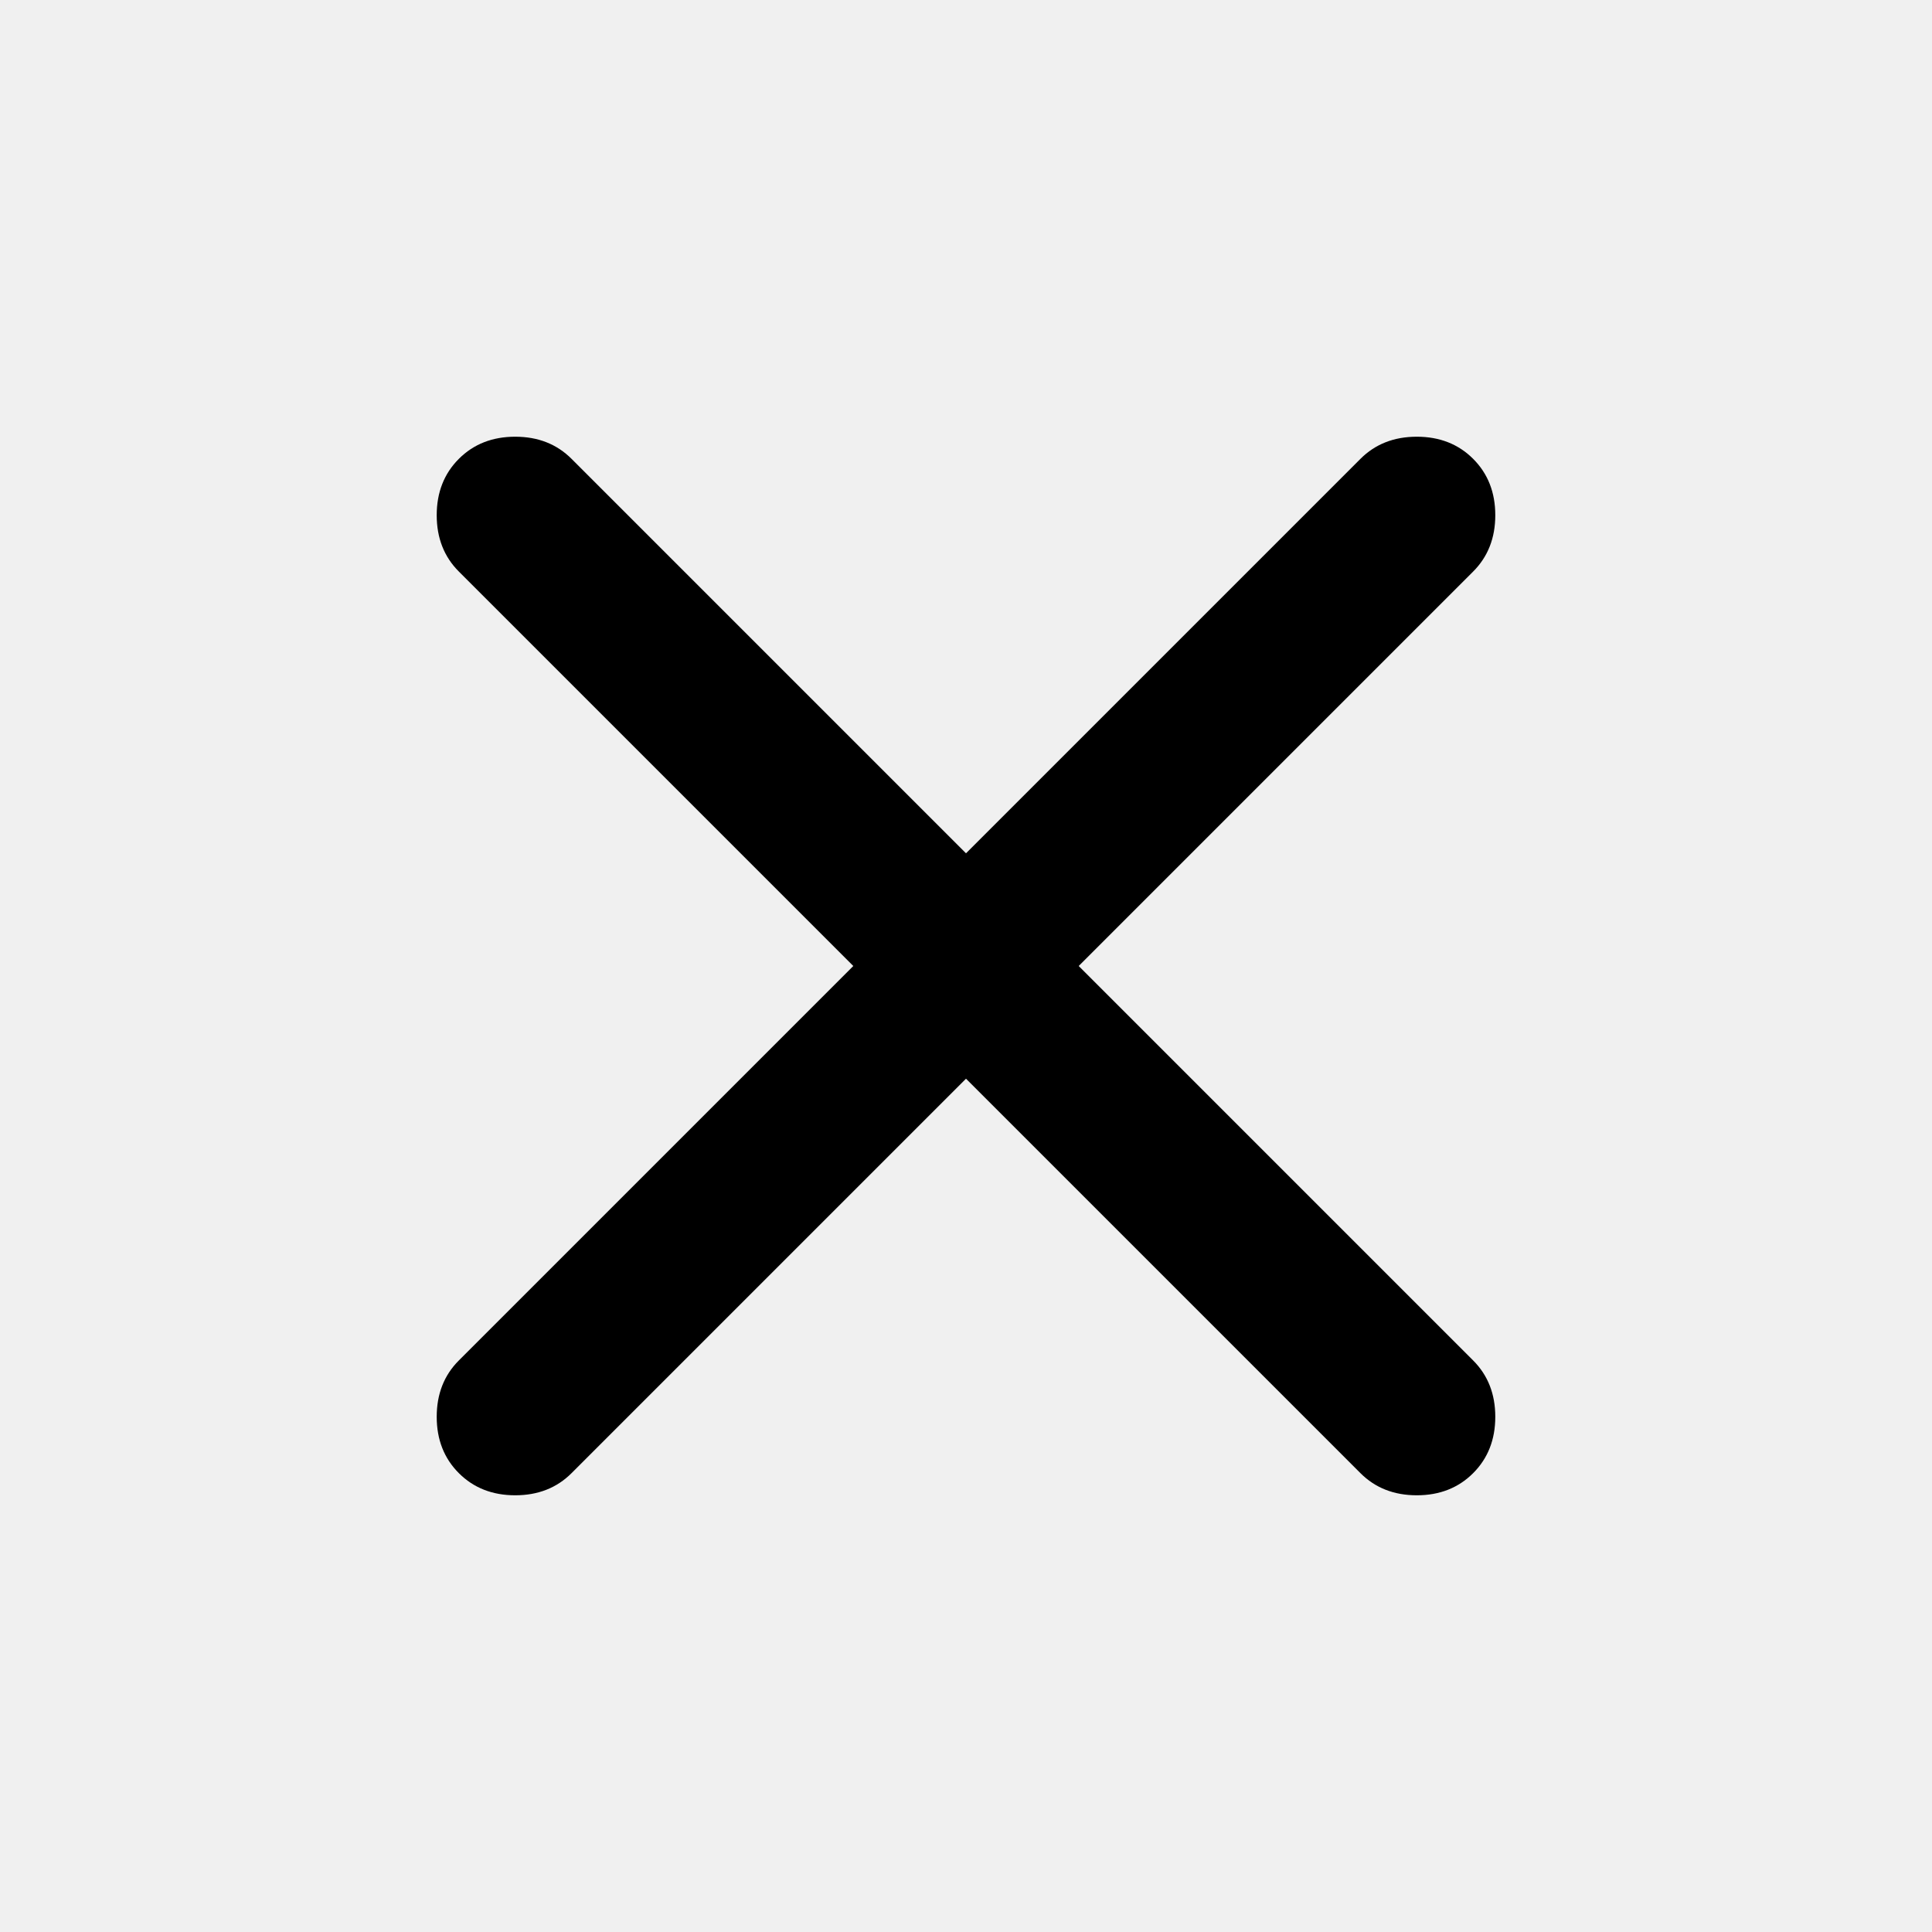
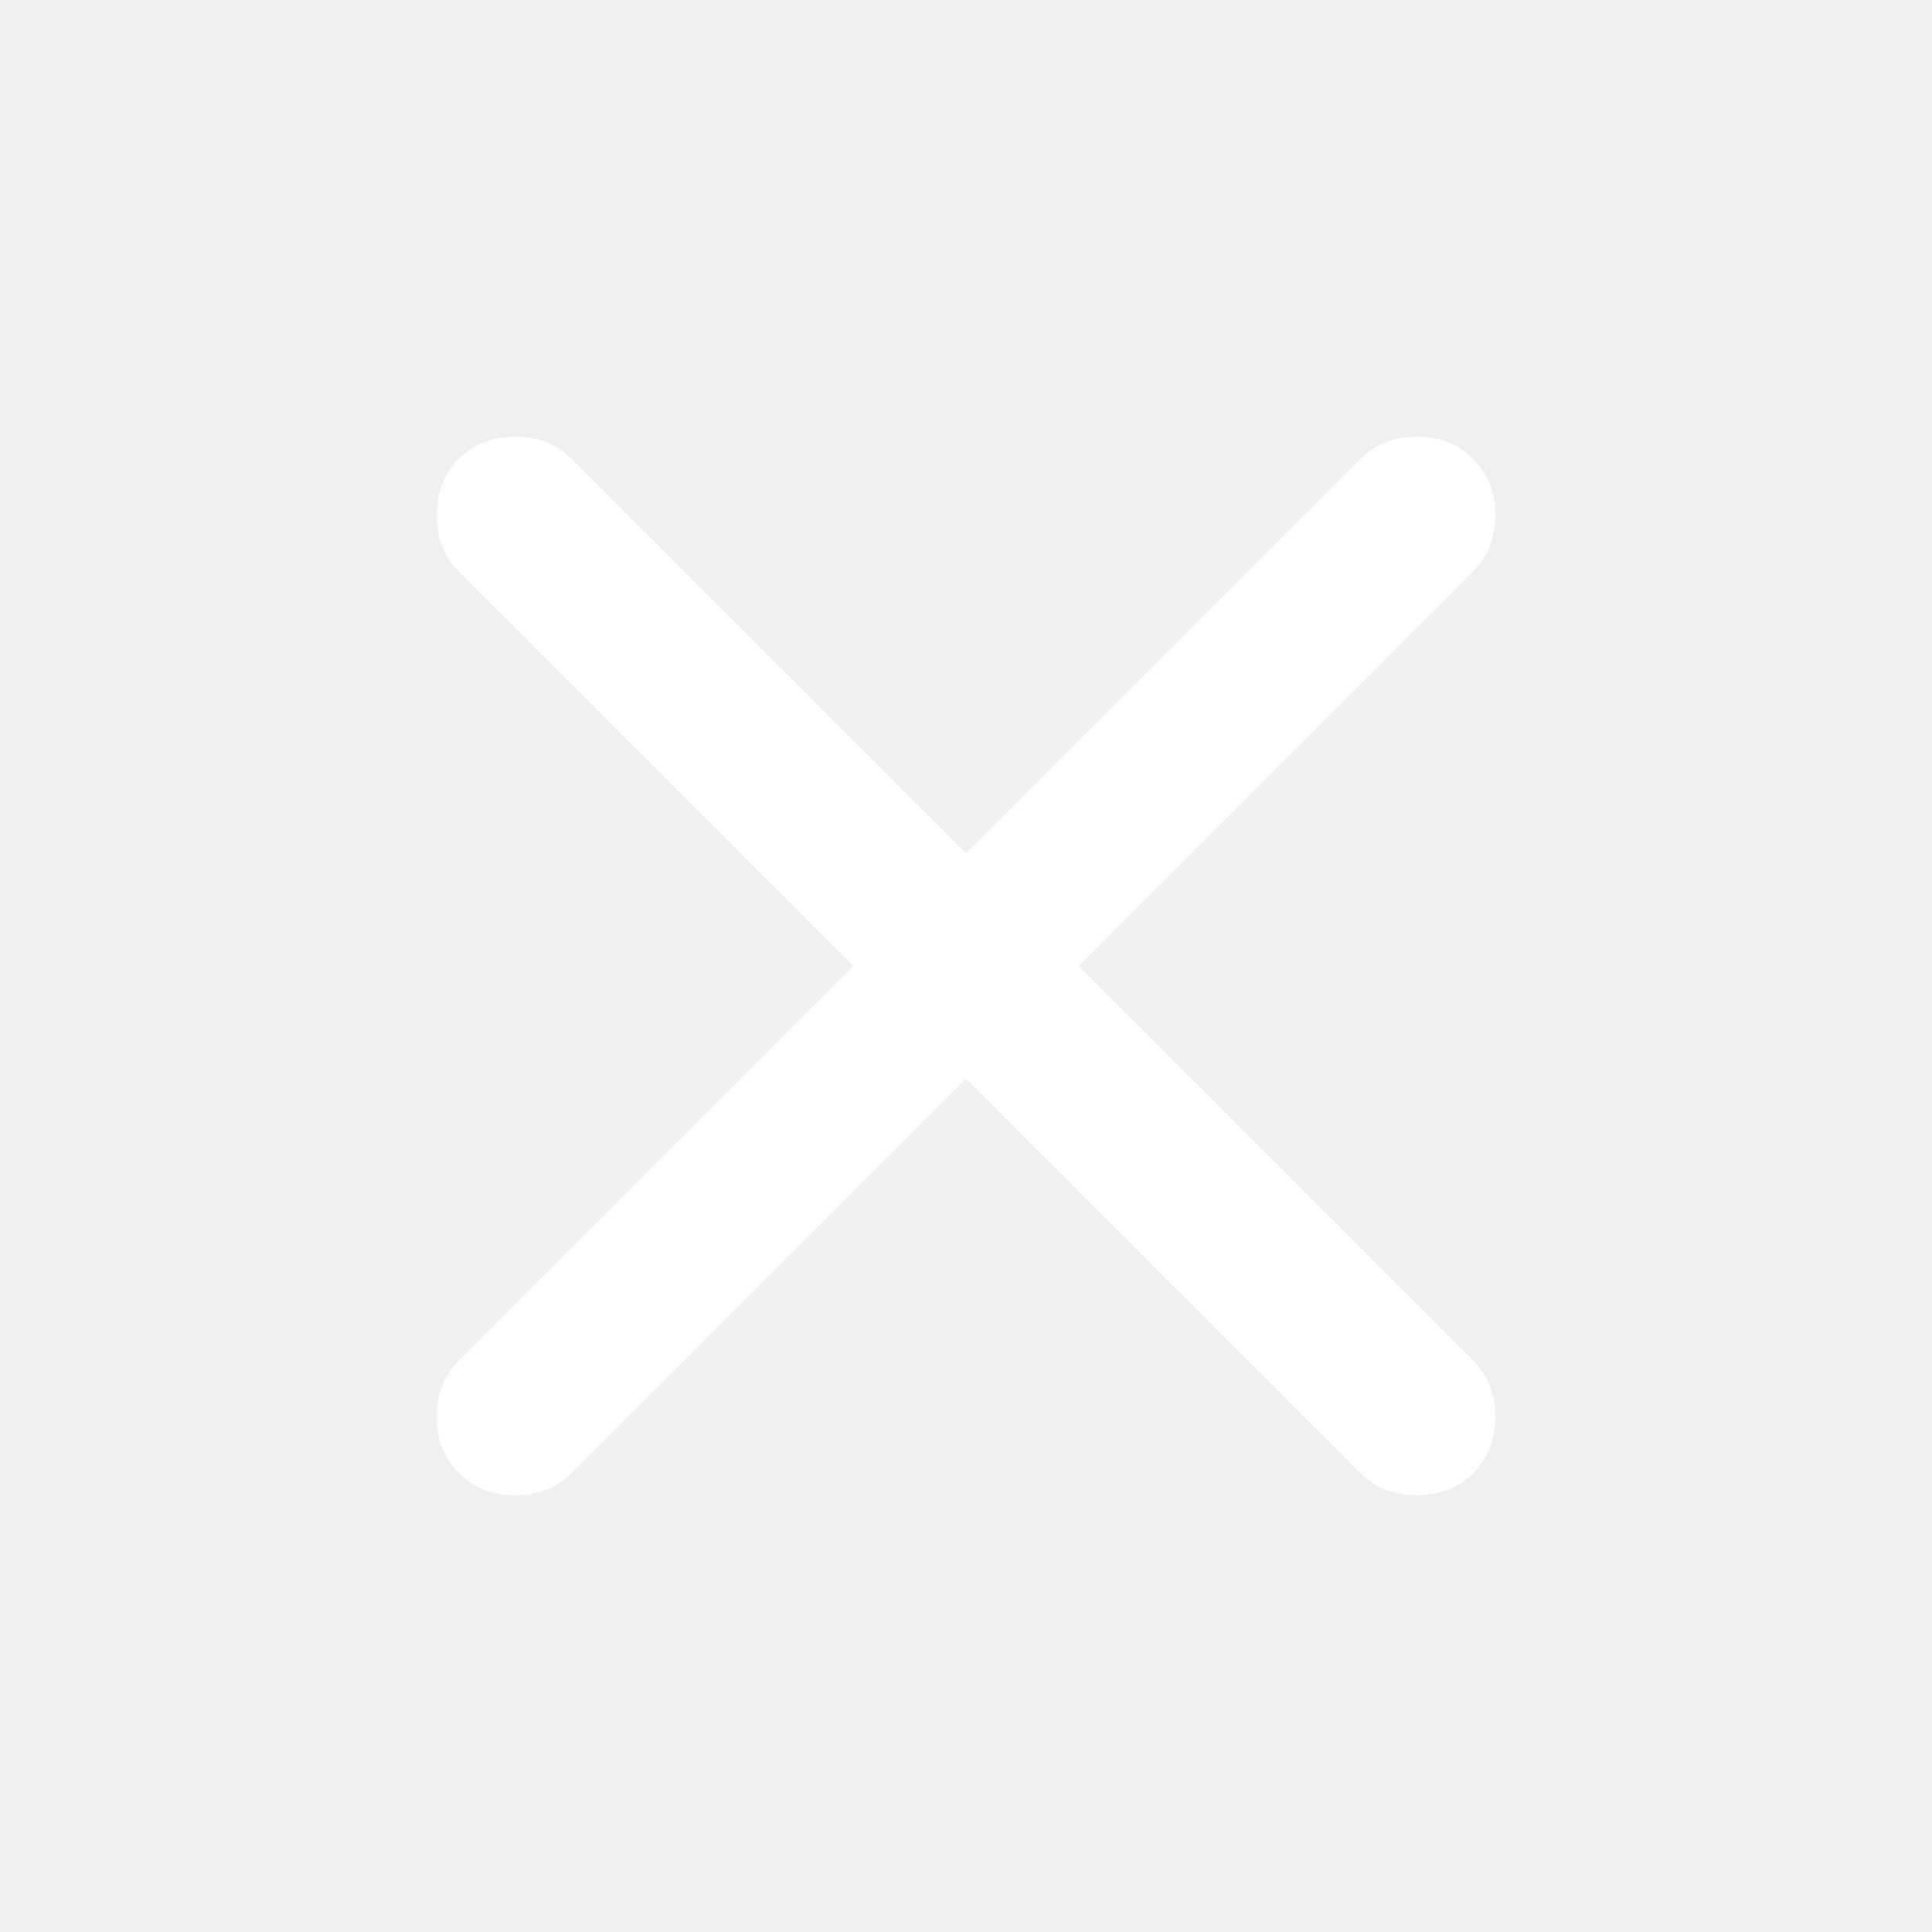
<svg xmlns="http://www.w3.org/2000/svg" width="32" height="32" viewBox="0 0 24 24">
-   <path fill="currentColor" d="m12 13.4l-4.9 4.9q-.275.275-.7.275t-.7-.275t-.275-.7t.275-.7l4.9-4.9l-4.9-4.9q-.275-.275-.275-.7t.275-.7t.7-.275t.7.275l4.9 4.9l4.9-4.9q.275-.275.7-.275t.7.275t.275.7t-.275.7L13.4 12l4.9 4.9q.275.275.275.7t-.275.7t-.7.275t-.7-.275z" />
+   <path fill="#fff" d="m12 13.4l-4.9 4.9q-.275.275-.7.275t-.7-.275t-.275-.7t.275-.7l4.9-4.9l-4.9-4.9q-.275-.275-.275-.7t.275-.7t.7-.275t.7.275l4.9 4.9l4.9-4.9q.275-.275.7-.275t.7.275t.275.7t-.275.7L13.4 12l4.9 4.9q.275.275.275.7t-.275.7t-.7.275t-.7-.275z" />
</svg>
